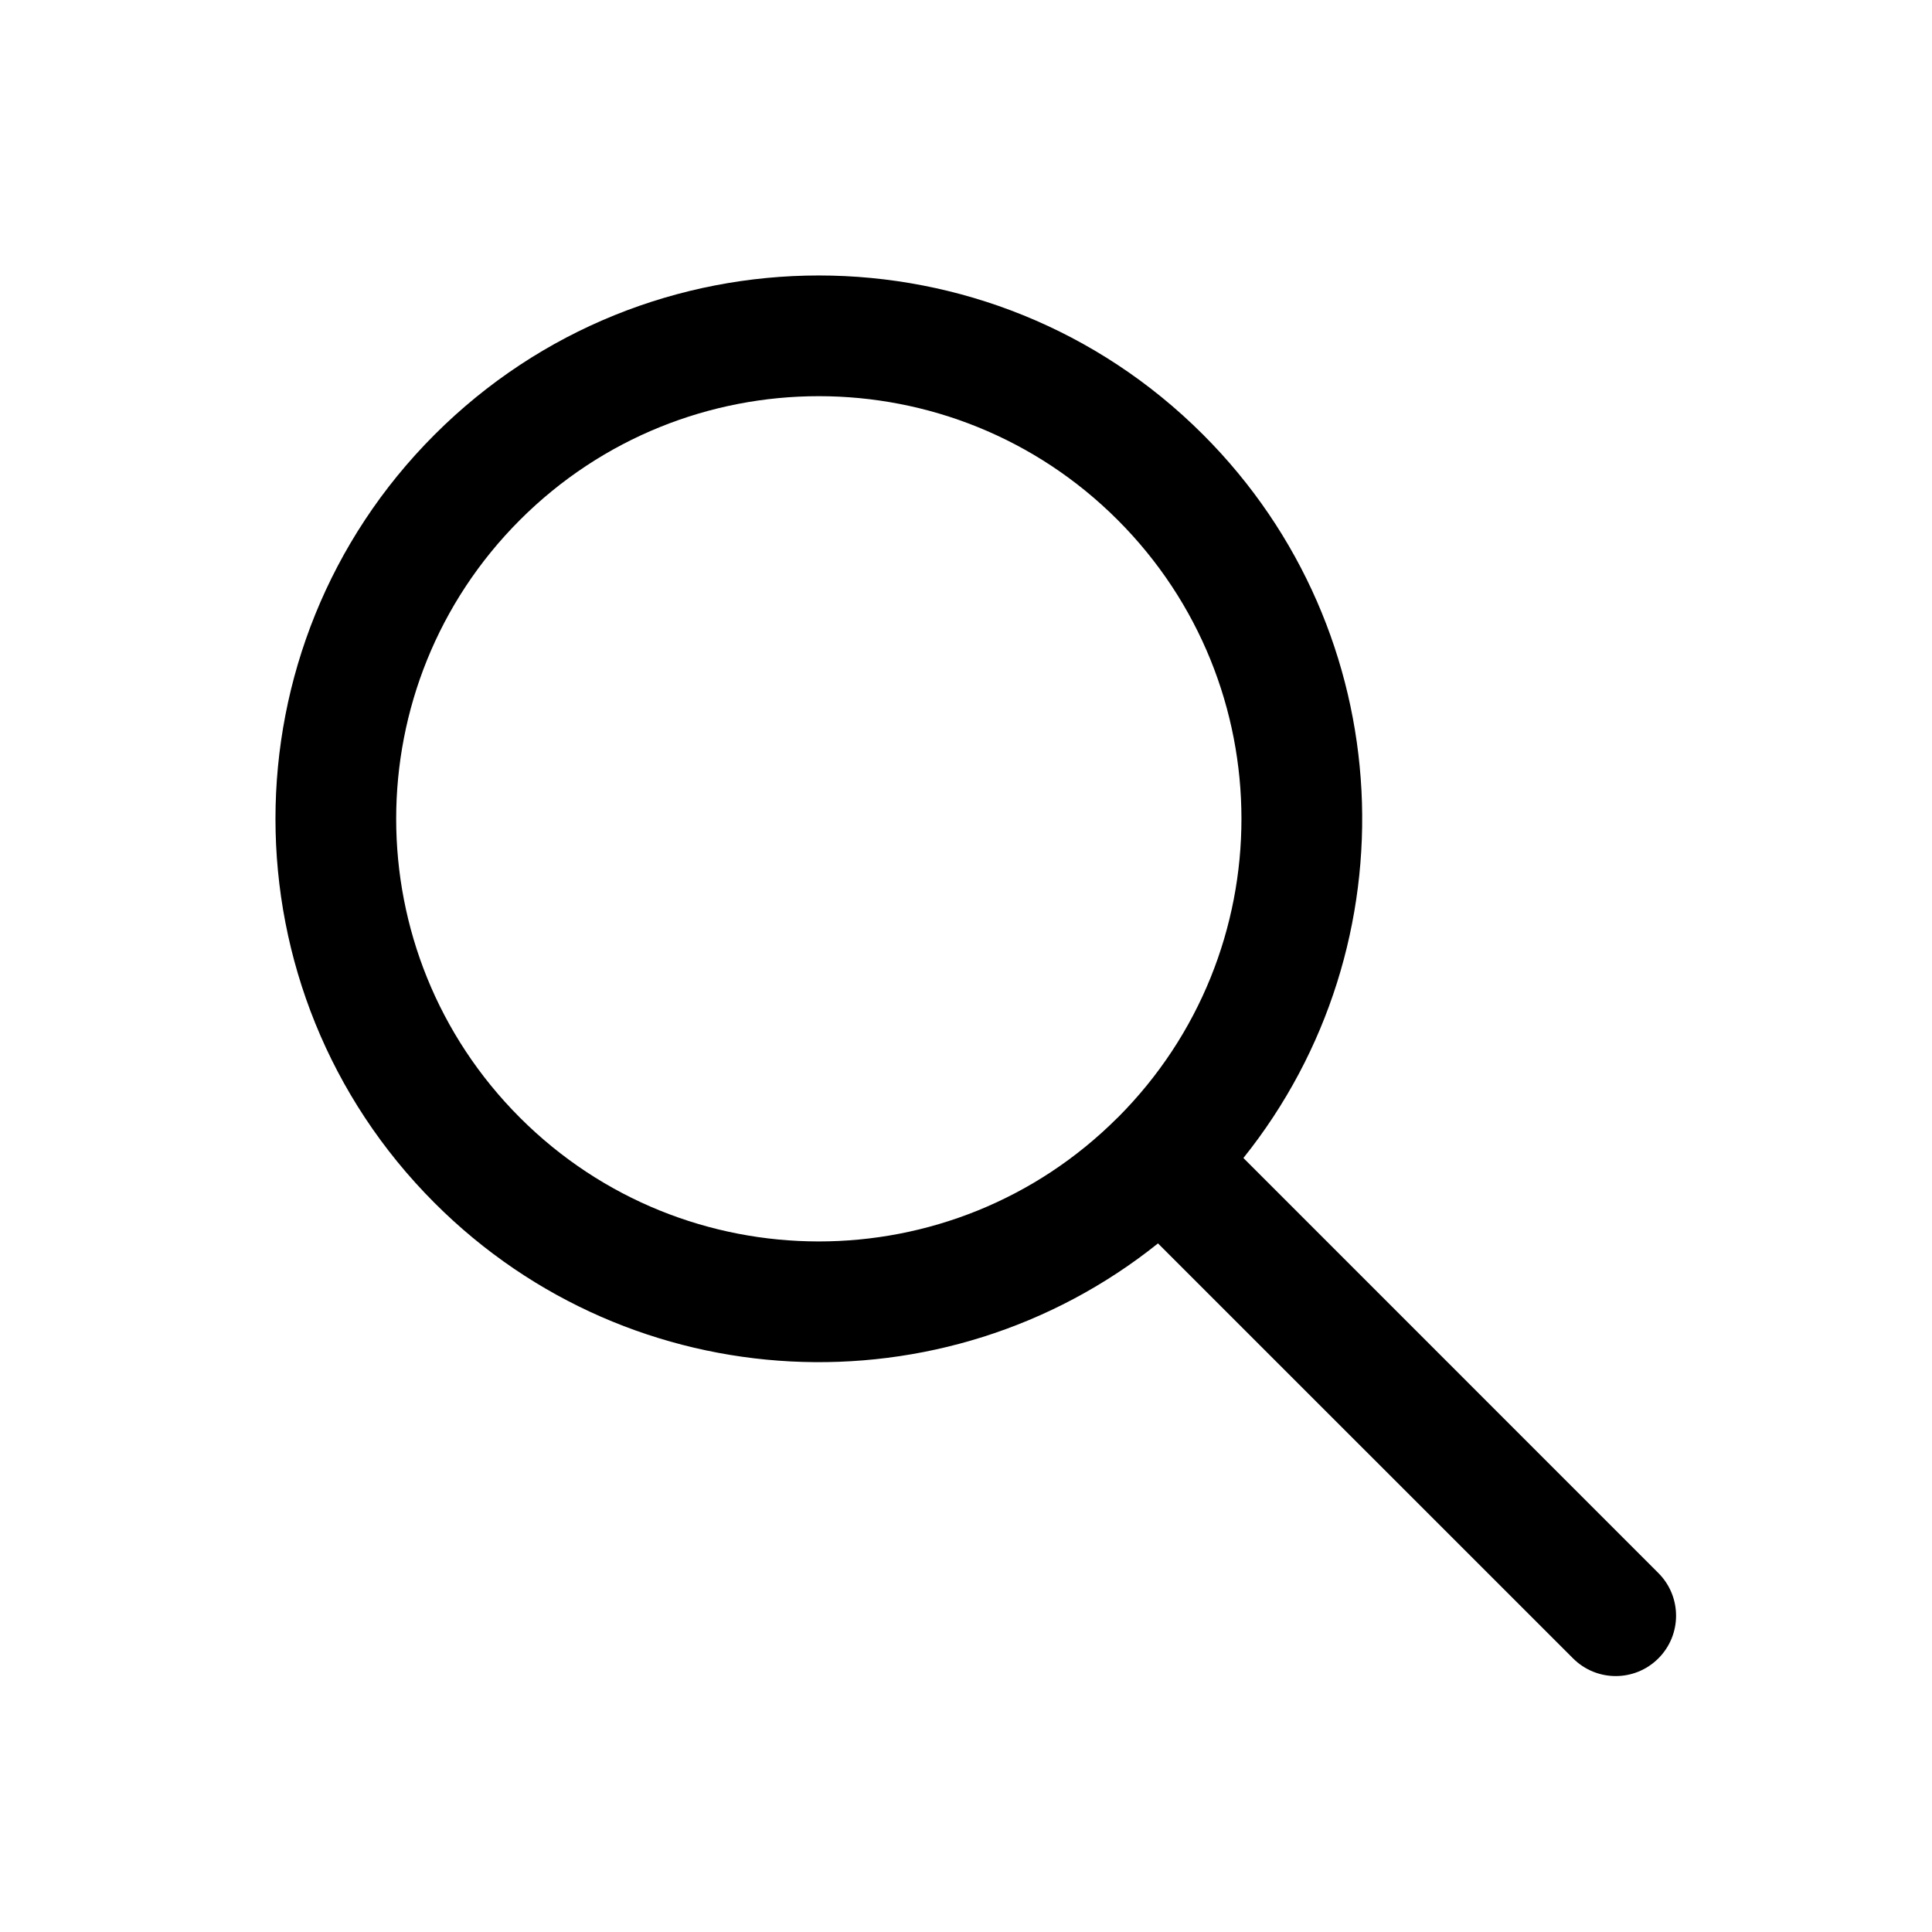
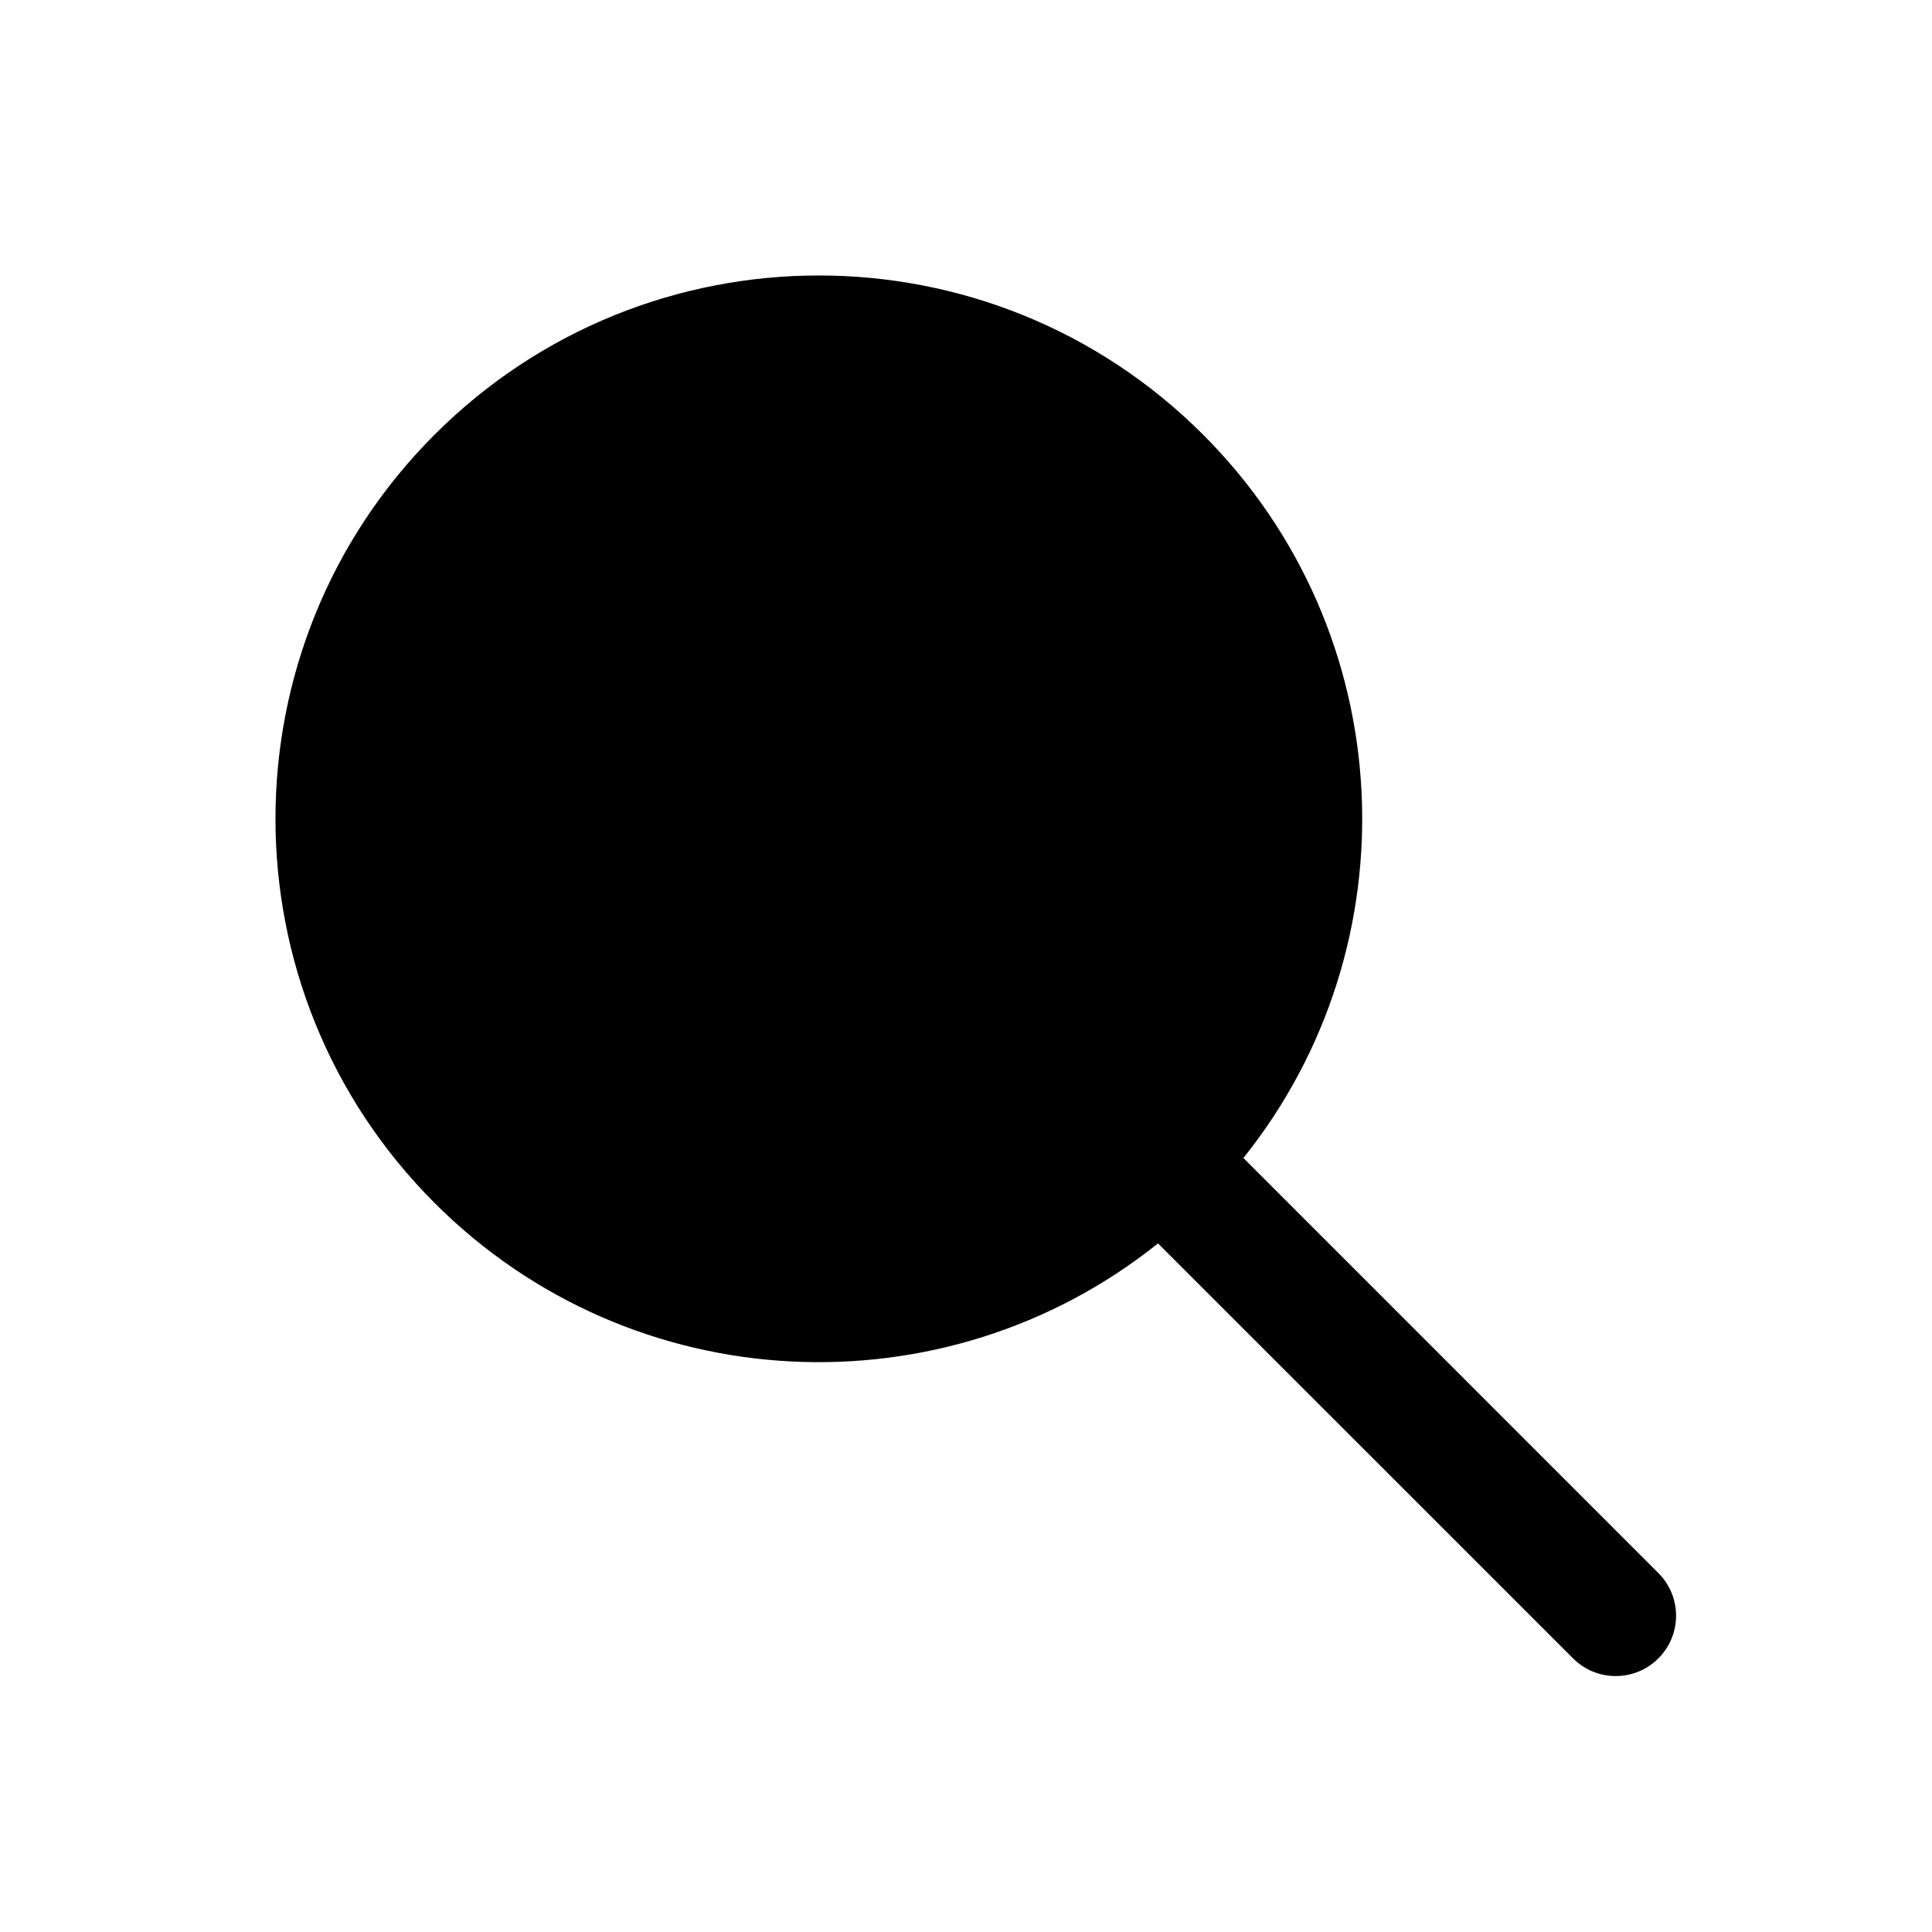
<svg xmlns="http://www.w3.org/2000/svg" width="24" height="24" viewBox="0 0 24 24" fill="none">
-   <path fill-rule="evenodd" clip-rule="evenodd" d="M14.385 15.446C11.735 17.568 7.855 17.401 5.399 14.944C2.763 12.309 2.763 8.035 5.399 5.399C8.035 2.763 12.309 2.763 14.945 5.399C17.401 7.855 17.569 11.735 15.446 14.385L20.601 19.541C20.894 19.834 20.894 20.308 20.601 20.601C20.308 20.894 19.834 20.894 19.541 20.601L14.385 15.446ZM6.459 13.884C4.409 11.834 4.409 8.51 6.459 6.459C8.51 4.409 11.834 4.409 13.884 6.459C15.933 8.508 15.934 11.829 13.889 13.879C13.887 13.881 13.885 13.882 13.884 13.884C13.882 13.885 13.881 13.887 13.879 13.888C11.829 15.934 8.508 15.933 6.459 13.884Z" fill="black" />
+   <path fillRule="evenodd" clipRule="evenodd" d="M14.385 15.446C11.735 17.568 7.855 17.401 5.399 14.944C2.763 12.309 2.763 8.035 5.399 5.399C8.035 2.763 12.309 2.763 14.945 5.399C17.401 7.855 17.569 11.735 15.446 14.385L20.601 19.541C20.894 19.834 20.894 20.308 20.601 20.601C20.308 20.894 19.834 20.894 19.541 20.601L14.385 15.446ZM6.459 13.884C4.409 11.834 4.409 8.51 6.459 6.459C8.51 4.409 11.834 4.409 13.884 6.459C15.933 8.508 15.934 11.829 13.889 13.879C13.887 13.881 13.885 13.882 13.884 13.884C13.882 13.885 13.881 13.887 13.879 13.888C11.829 15.934 8.508 15.933 6.459 13.884Z" fill="black" />
</svg>
